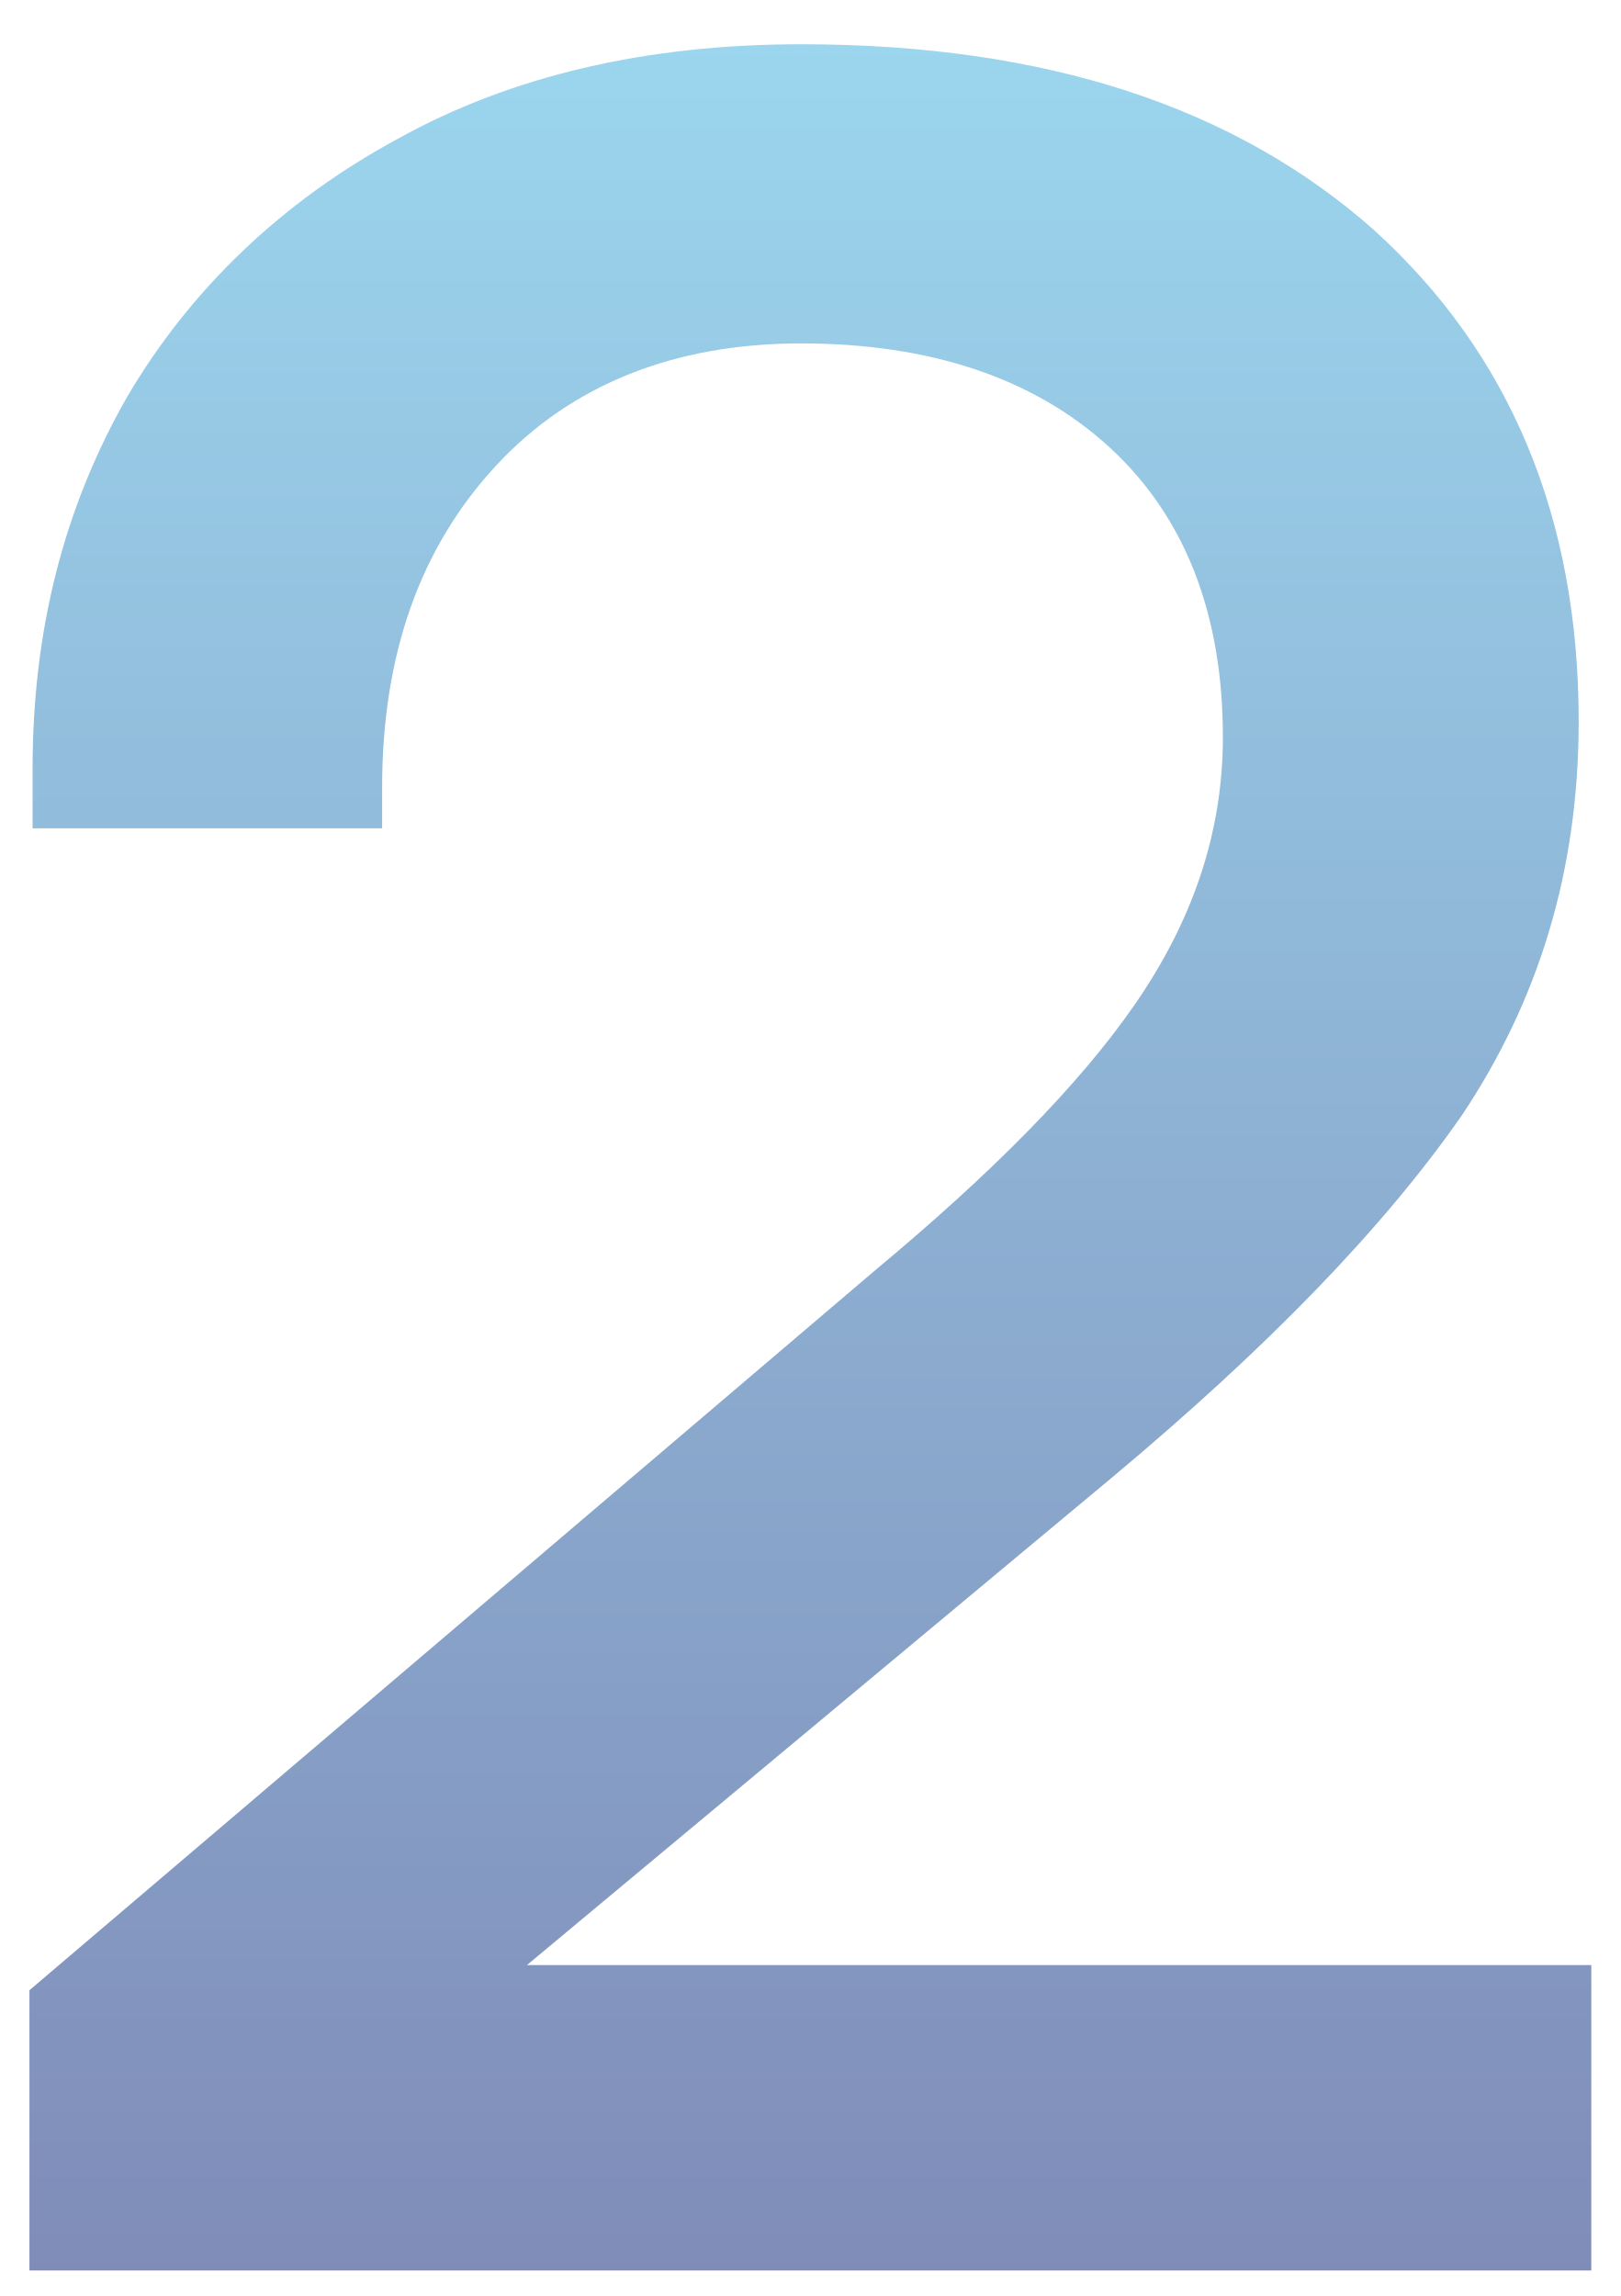
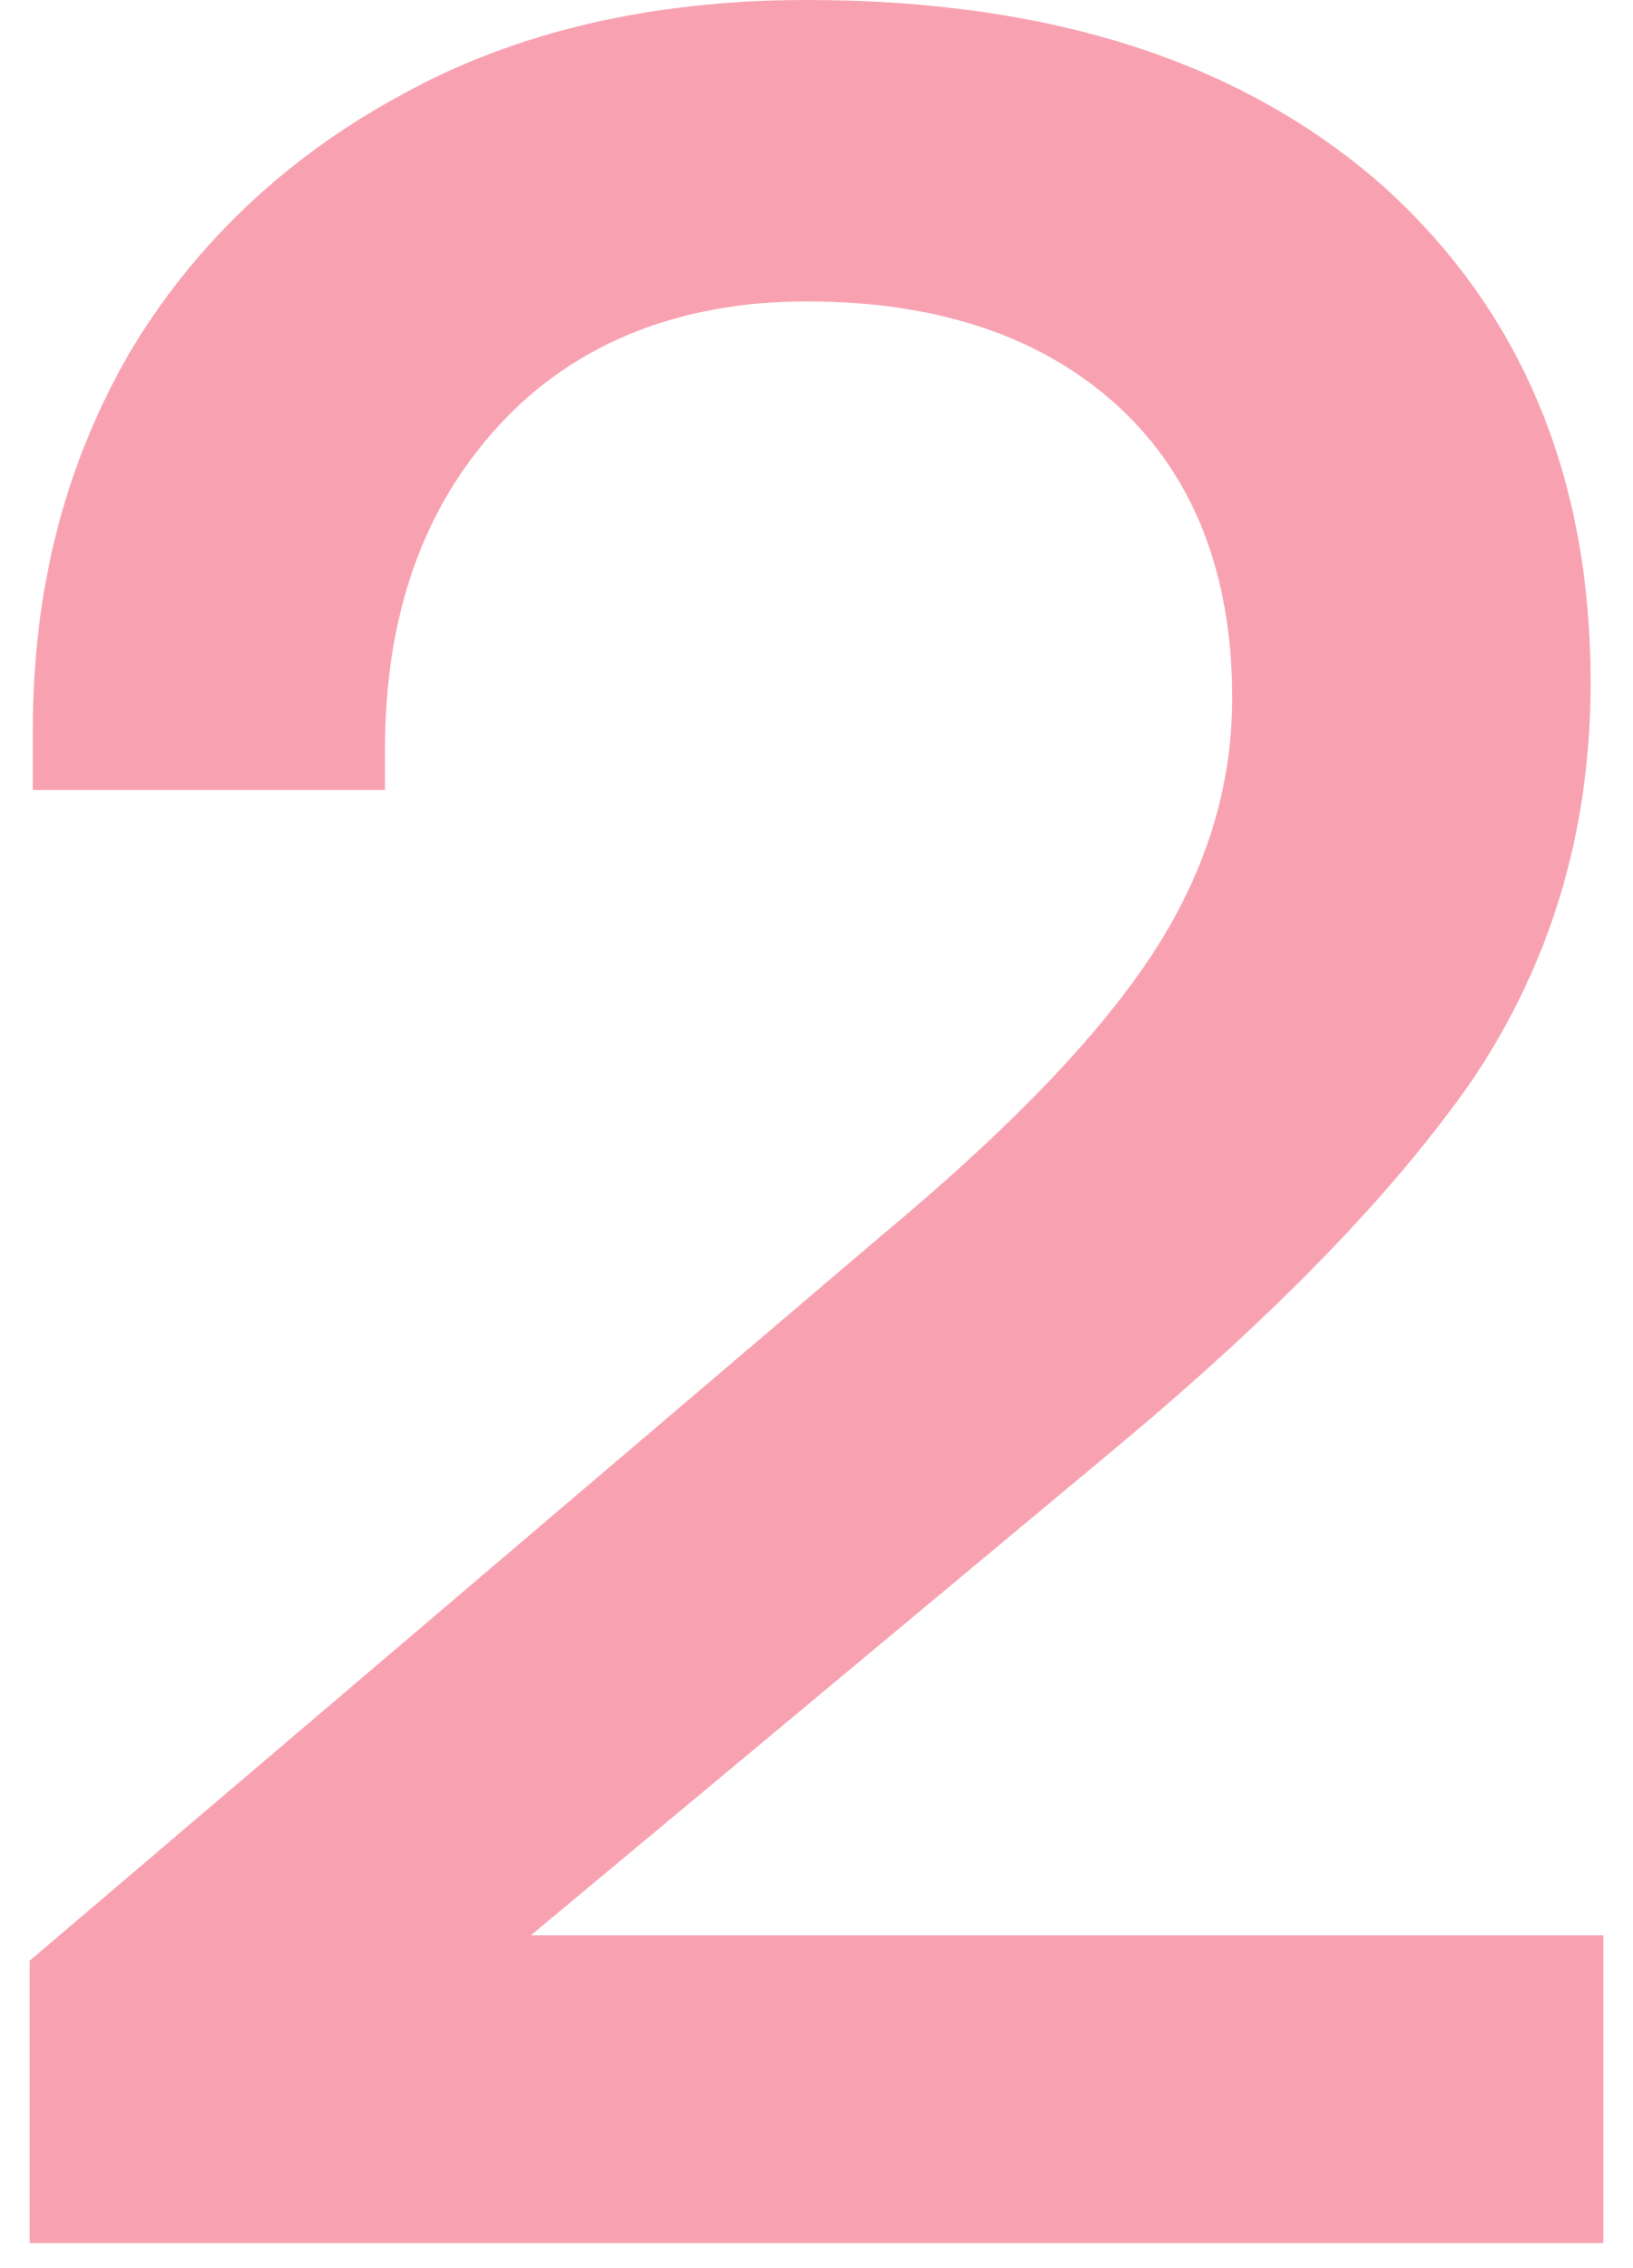
- <svg xmlns="http://www.w3.org/2000/svg" width="36" height="51" viewBox="0 0 36 51" fill="none">
-   <path opacity="0.5" d="M19.469 28.191C21.987 26.093 23.945 24.135 25.204 22.316C26.463 20.497 27.163 18.539 27.163 16.371C27.163 13.643 26.323 11.475 24.645 9.936C22.966 8.397 20.658 7.628 17.79 7.628C14.993 7.628 12.684 8.537 11.006 10.356C9.327 12.174 8.488 14.552 8.488 17.49V18.399H0.724V17.07C0.724 13.993 1.424 11.265 2.823 8.817C4.221 6.439 6.25 4.481 8.838 3.082C11.356 1.683 14.363 0.983 17.79 0.983C23.246 0.983 27.442 2.382 30.52 5.11C33.528 7.838 35.066 11.475 35.066 16.021C35.066 19.378 34.157 22.246 32.478 24.764C30.73 27.282 28.142 29.94 24.715 32.807L11.705 43.649H35.346V50.433H0.654V44.208L19.469 28.191Z" fill="url(#paint0_linear_169_1898)" />
-   <defs>
-     <linearGradient id="paint0_linear_169_1898" x1="18" y1="0.983" x2="18" y2="50.433" gradientUnits="userSpaceOnUse">
-       <stop stop-color="#38ACDD" />
-       <stop offset="1" stop-color="#001A72" />
-     </linearGradient>
-   </defs>
+ <svg xmlns="http://www.w3.org/2000/svg" width="36" height="50" viewBox="0 0 36 50" fill="none">
+   <path opacity="0.5" d="M19.469 27.208C21.987 25.11 23.945 23.151 25.204 21.333C26.463 19.514 27.163 17.556 27.163 15.387C27.163 12.66 26.323 10.492 24.645 8.953C22.966 7.414 20.658 6.645 17.79 6.645C14.992 6.645 12.684 7.554 11.006 9.372C9.327 11.191 8.488 13.569 8.488 16.507V17.416H0.724V16.087C0.724 13.009 1.423 10.282 2.822 7.834C4.221 5.456 6.25 3.497 8.837 2.098C11.355 0.699 14.363 0 17.79 0C23.246 0 27.442 1.399 30.52 4.127C33.527 6.854 35.066 10.492 35.066 15.038C35.066 18.395 34.157 21.263 32.478 23.781C30.73 26.299 28.142 28.956 24.715 31.824L11.705 42.665H35.346V49.45H0.654V43.225L19.469 27.208Z" fill="#F24664" />
</svg>
